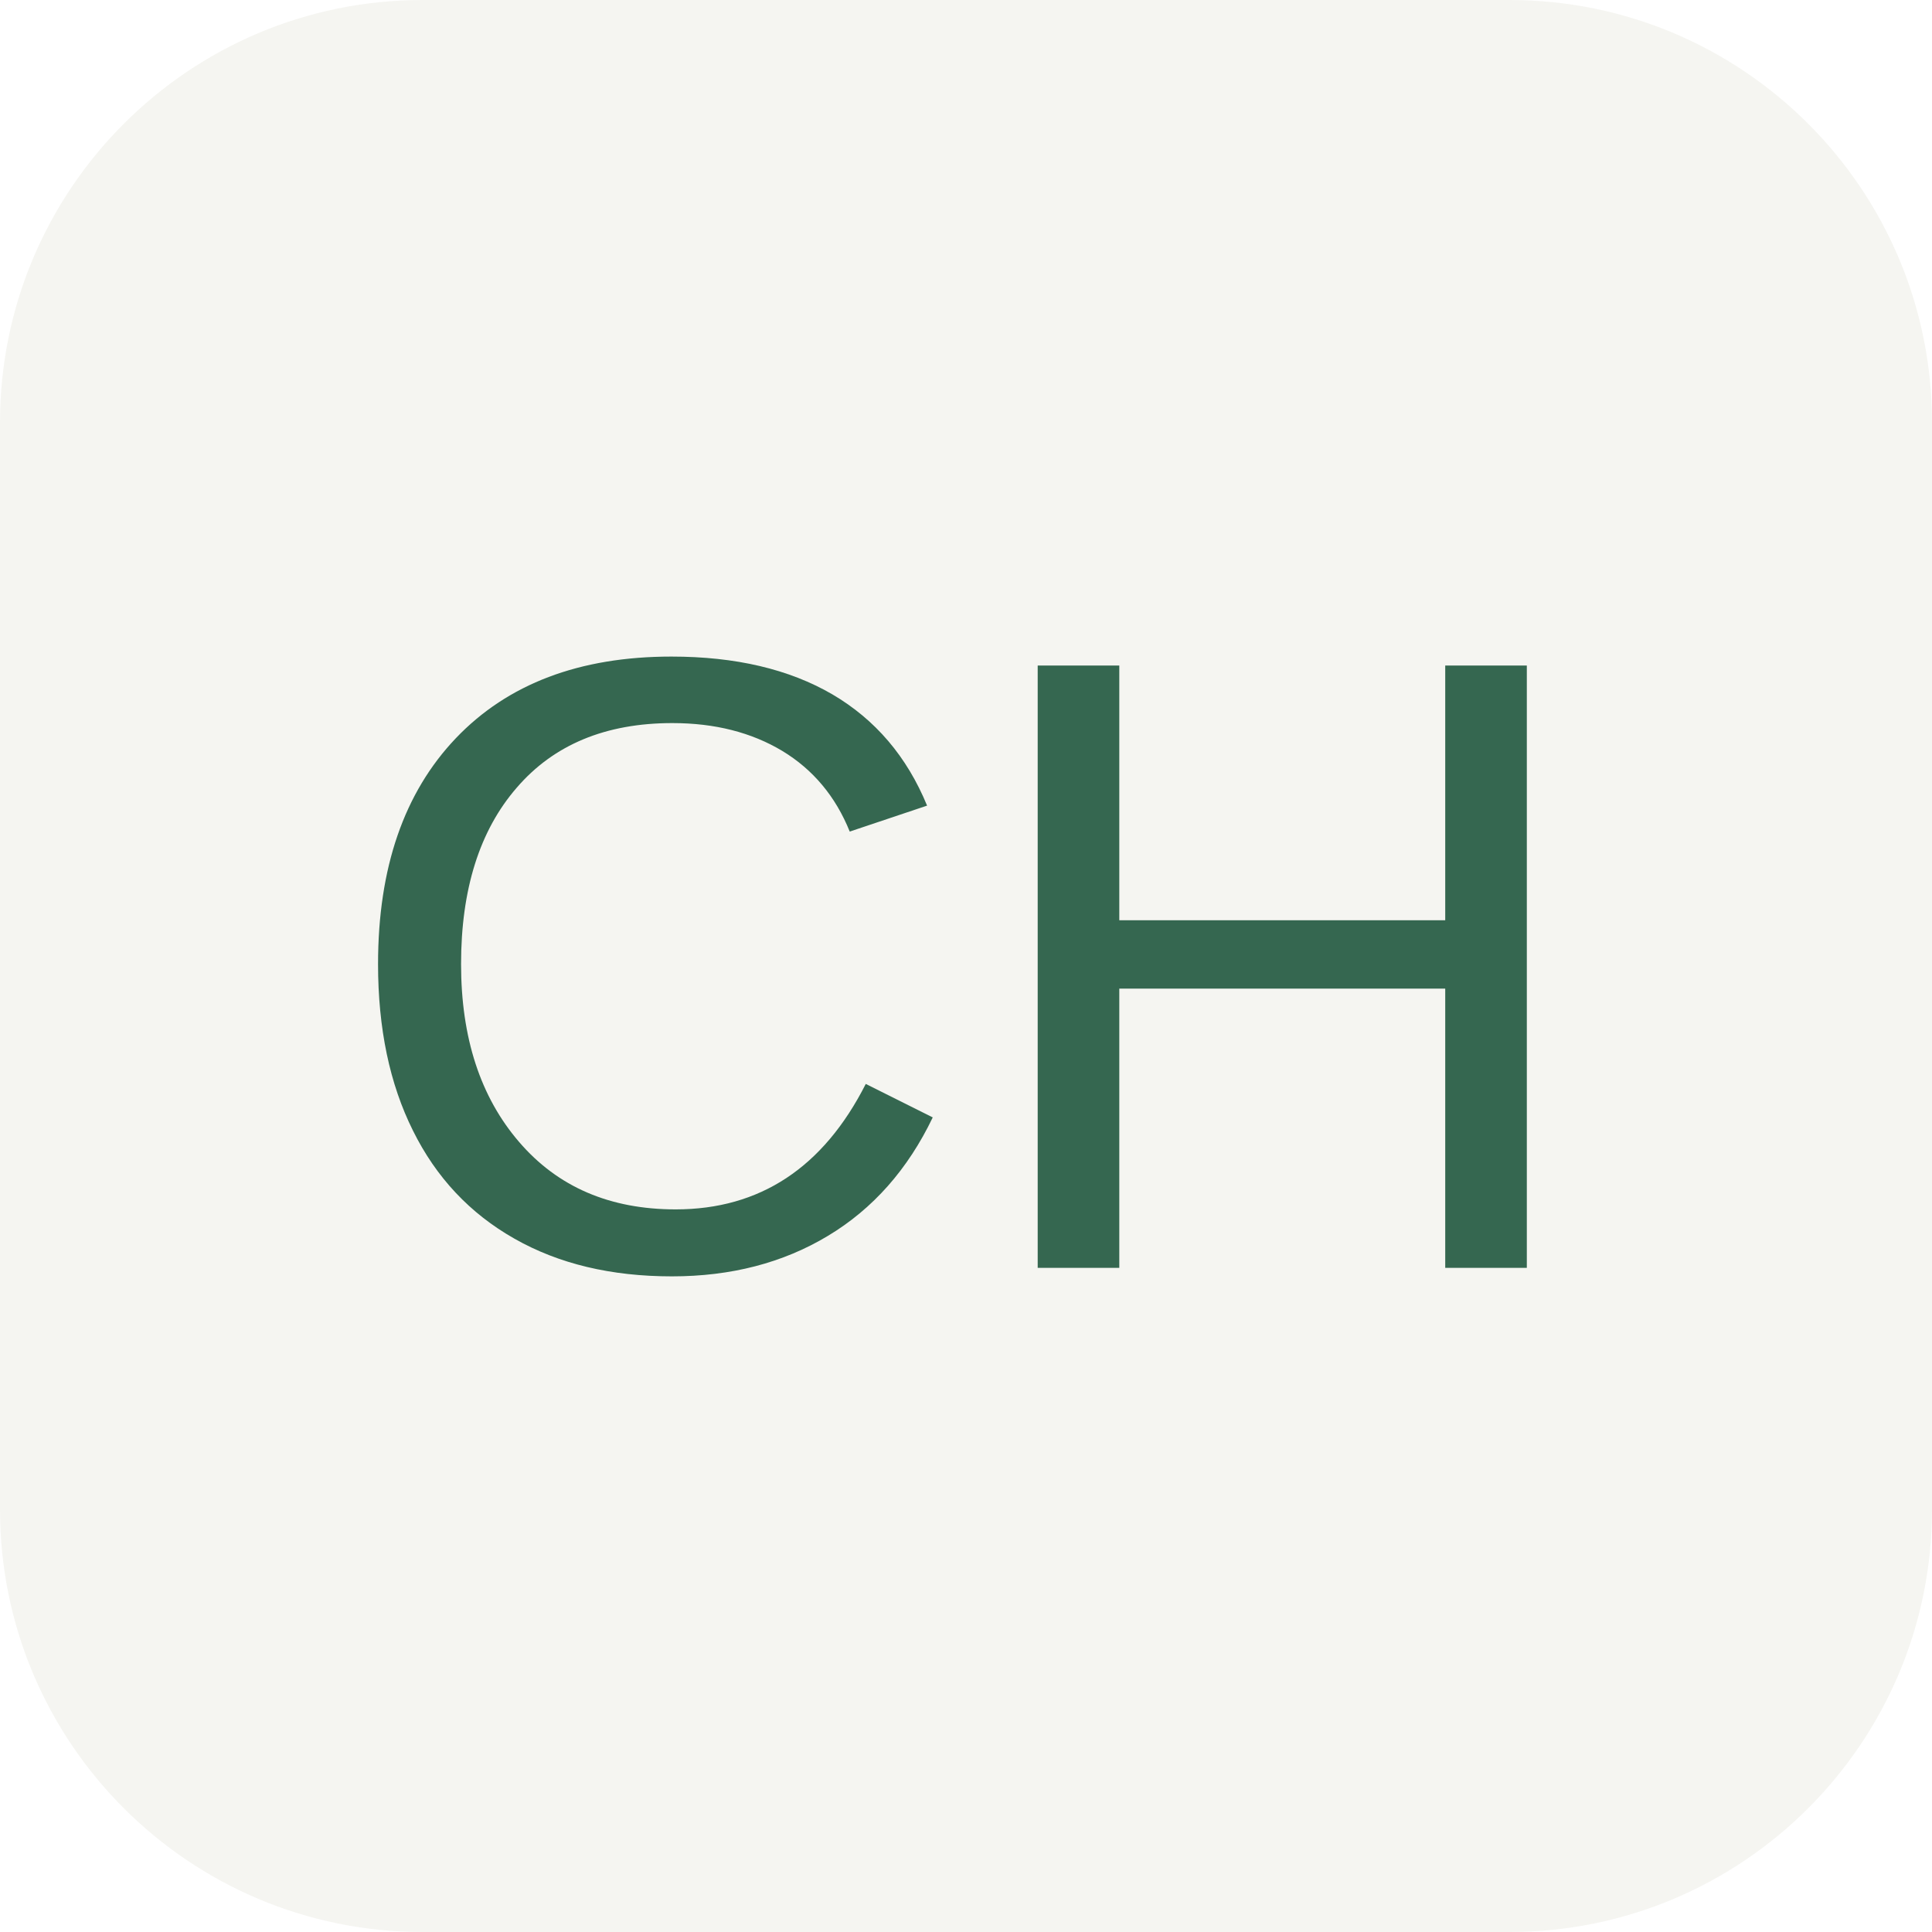
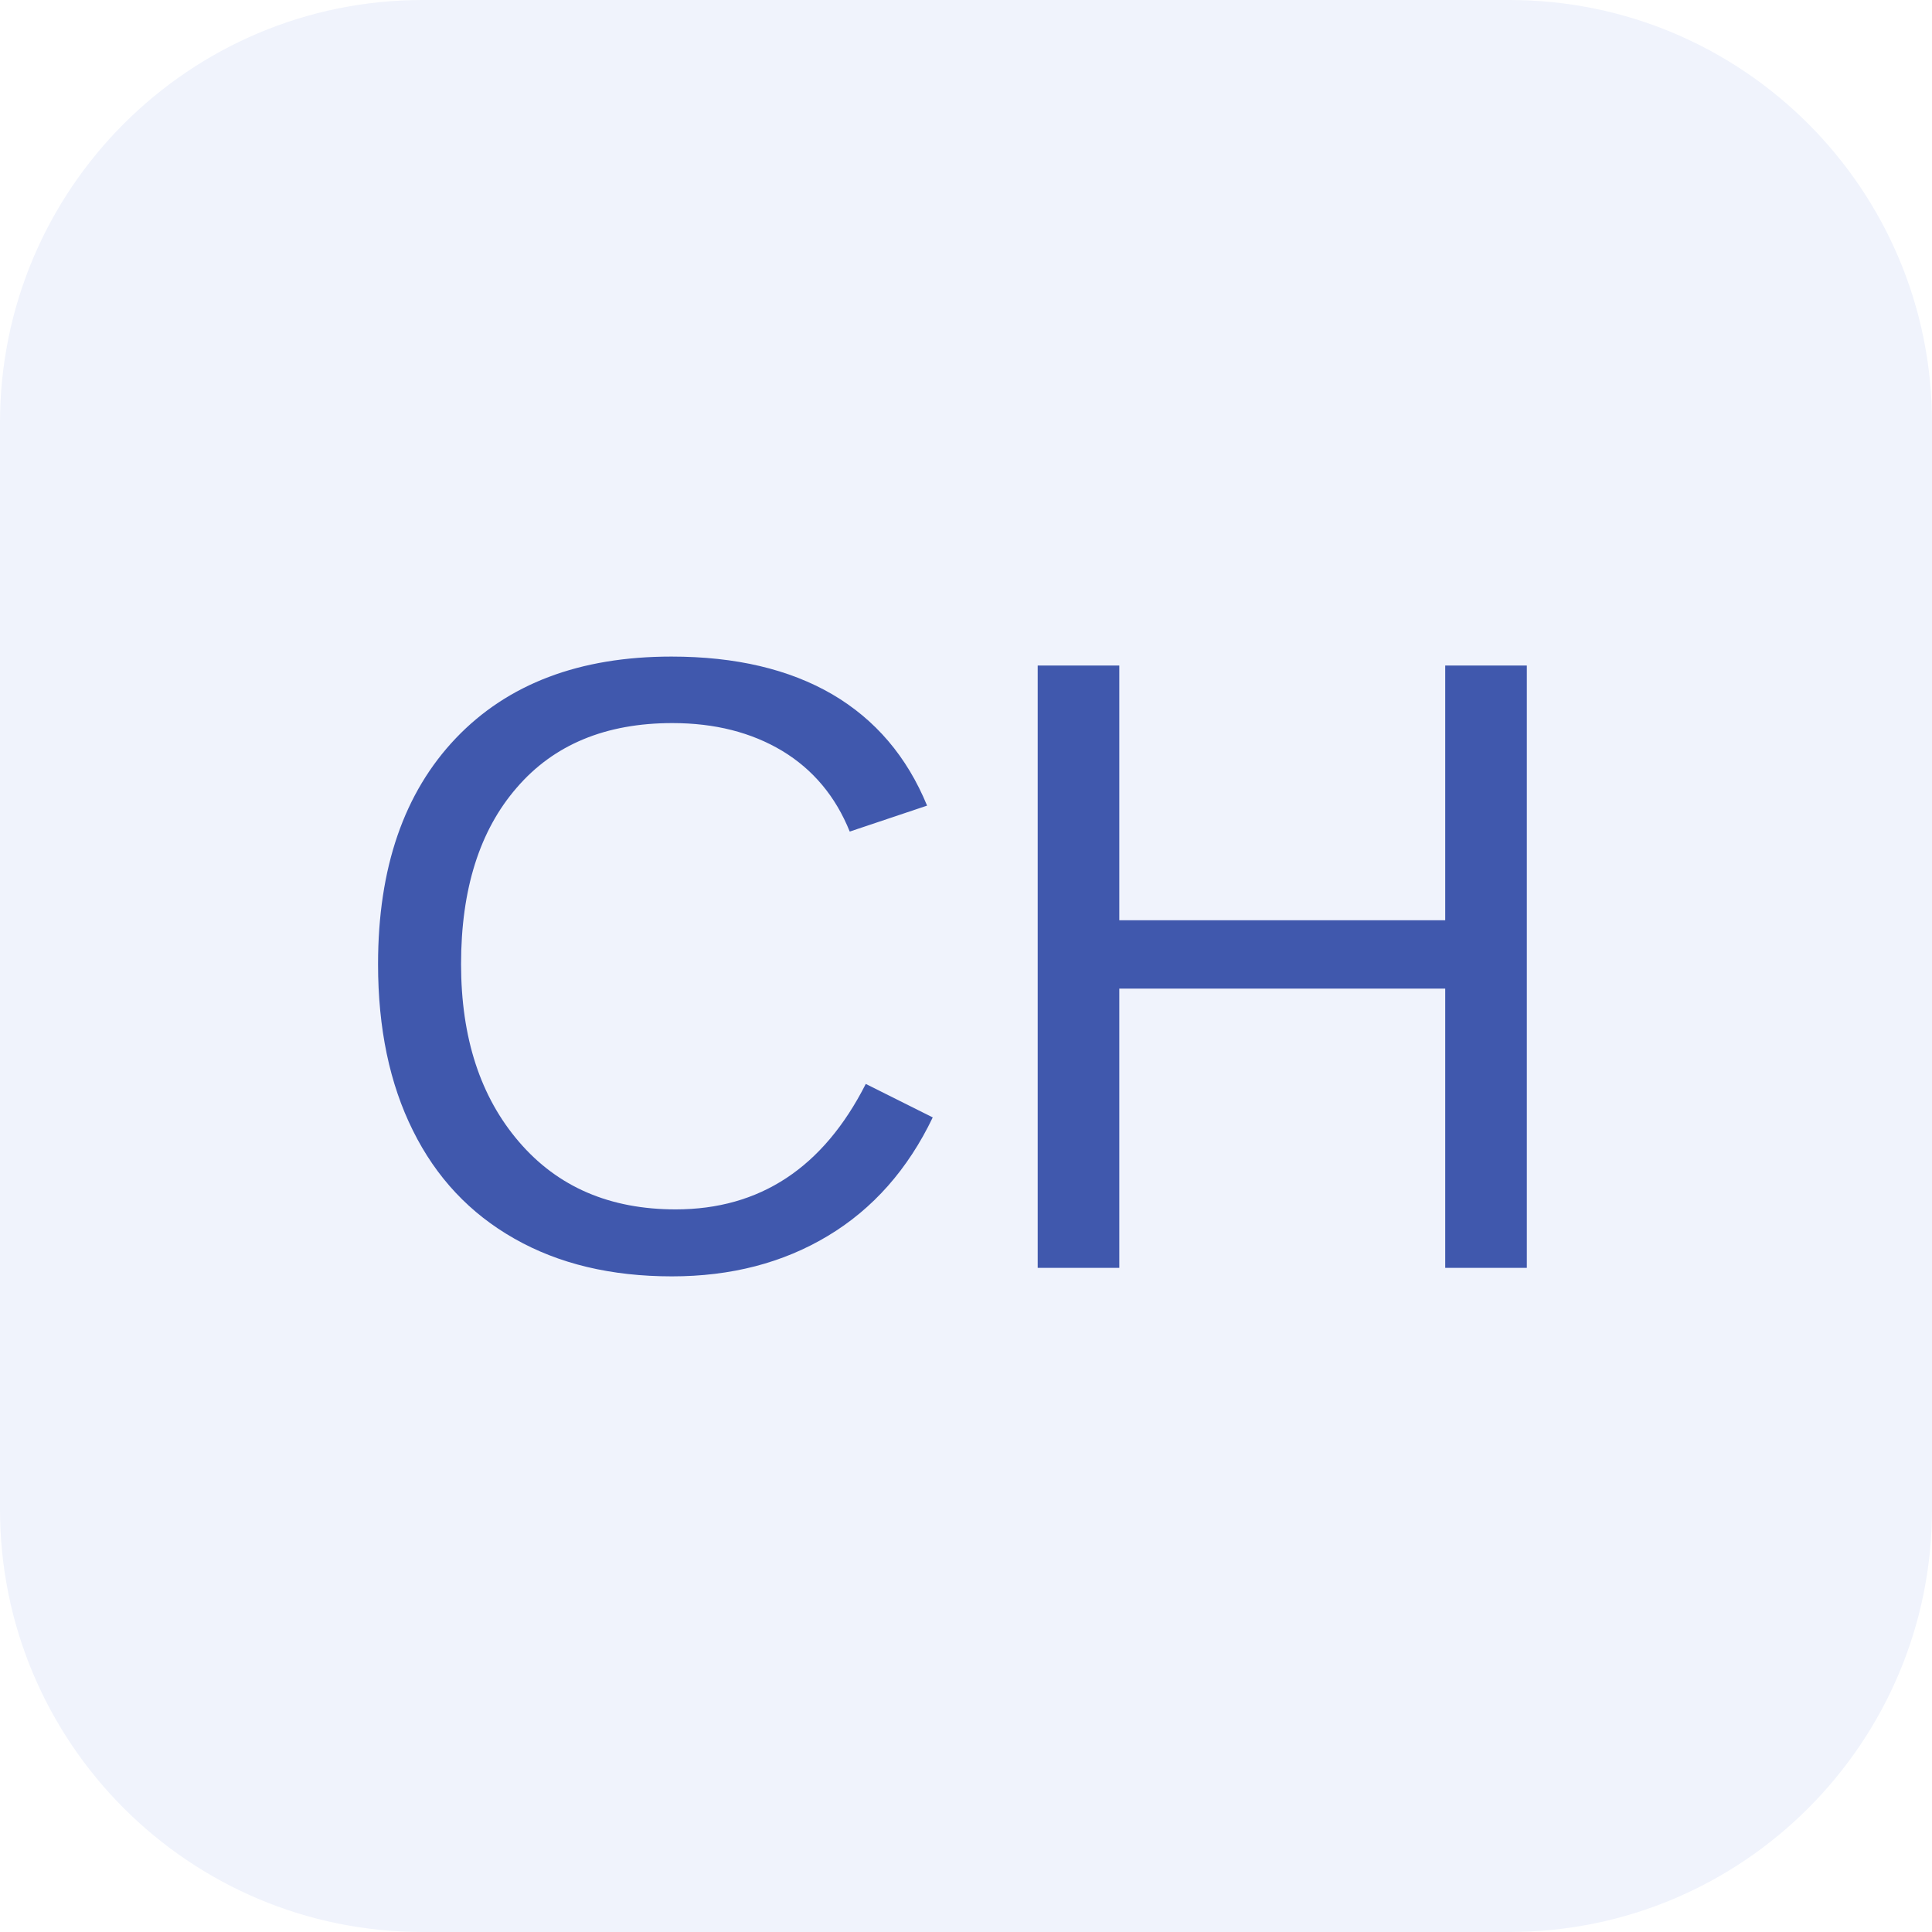
<svg xmlns="http://www.w3.org/2000/svg" viewBox="0 0 64 64">
-   <rect width="64" height="64" rx="14" fill="#f5f5f1" />
-   <text x="32" y="42" text-anchor="middle" font-family="Arial,sans-serif" font-size="29" fill="#356750">CH</text>
+   <rect width="64" height="64" rx="14" fill="#f0f3fc" />
+   <text x="32" y="42" text-anchor="middle" font-family="Arial,sans-serif" font-size="29" fill="#4058ad">CH</text>
</svg>
